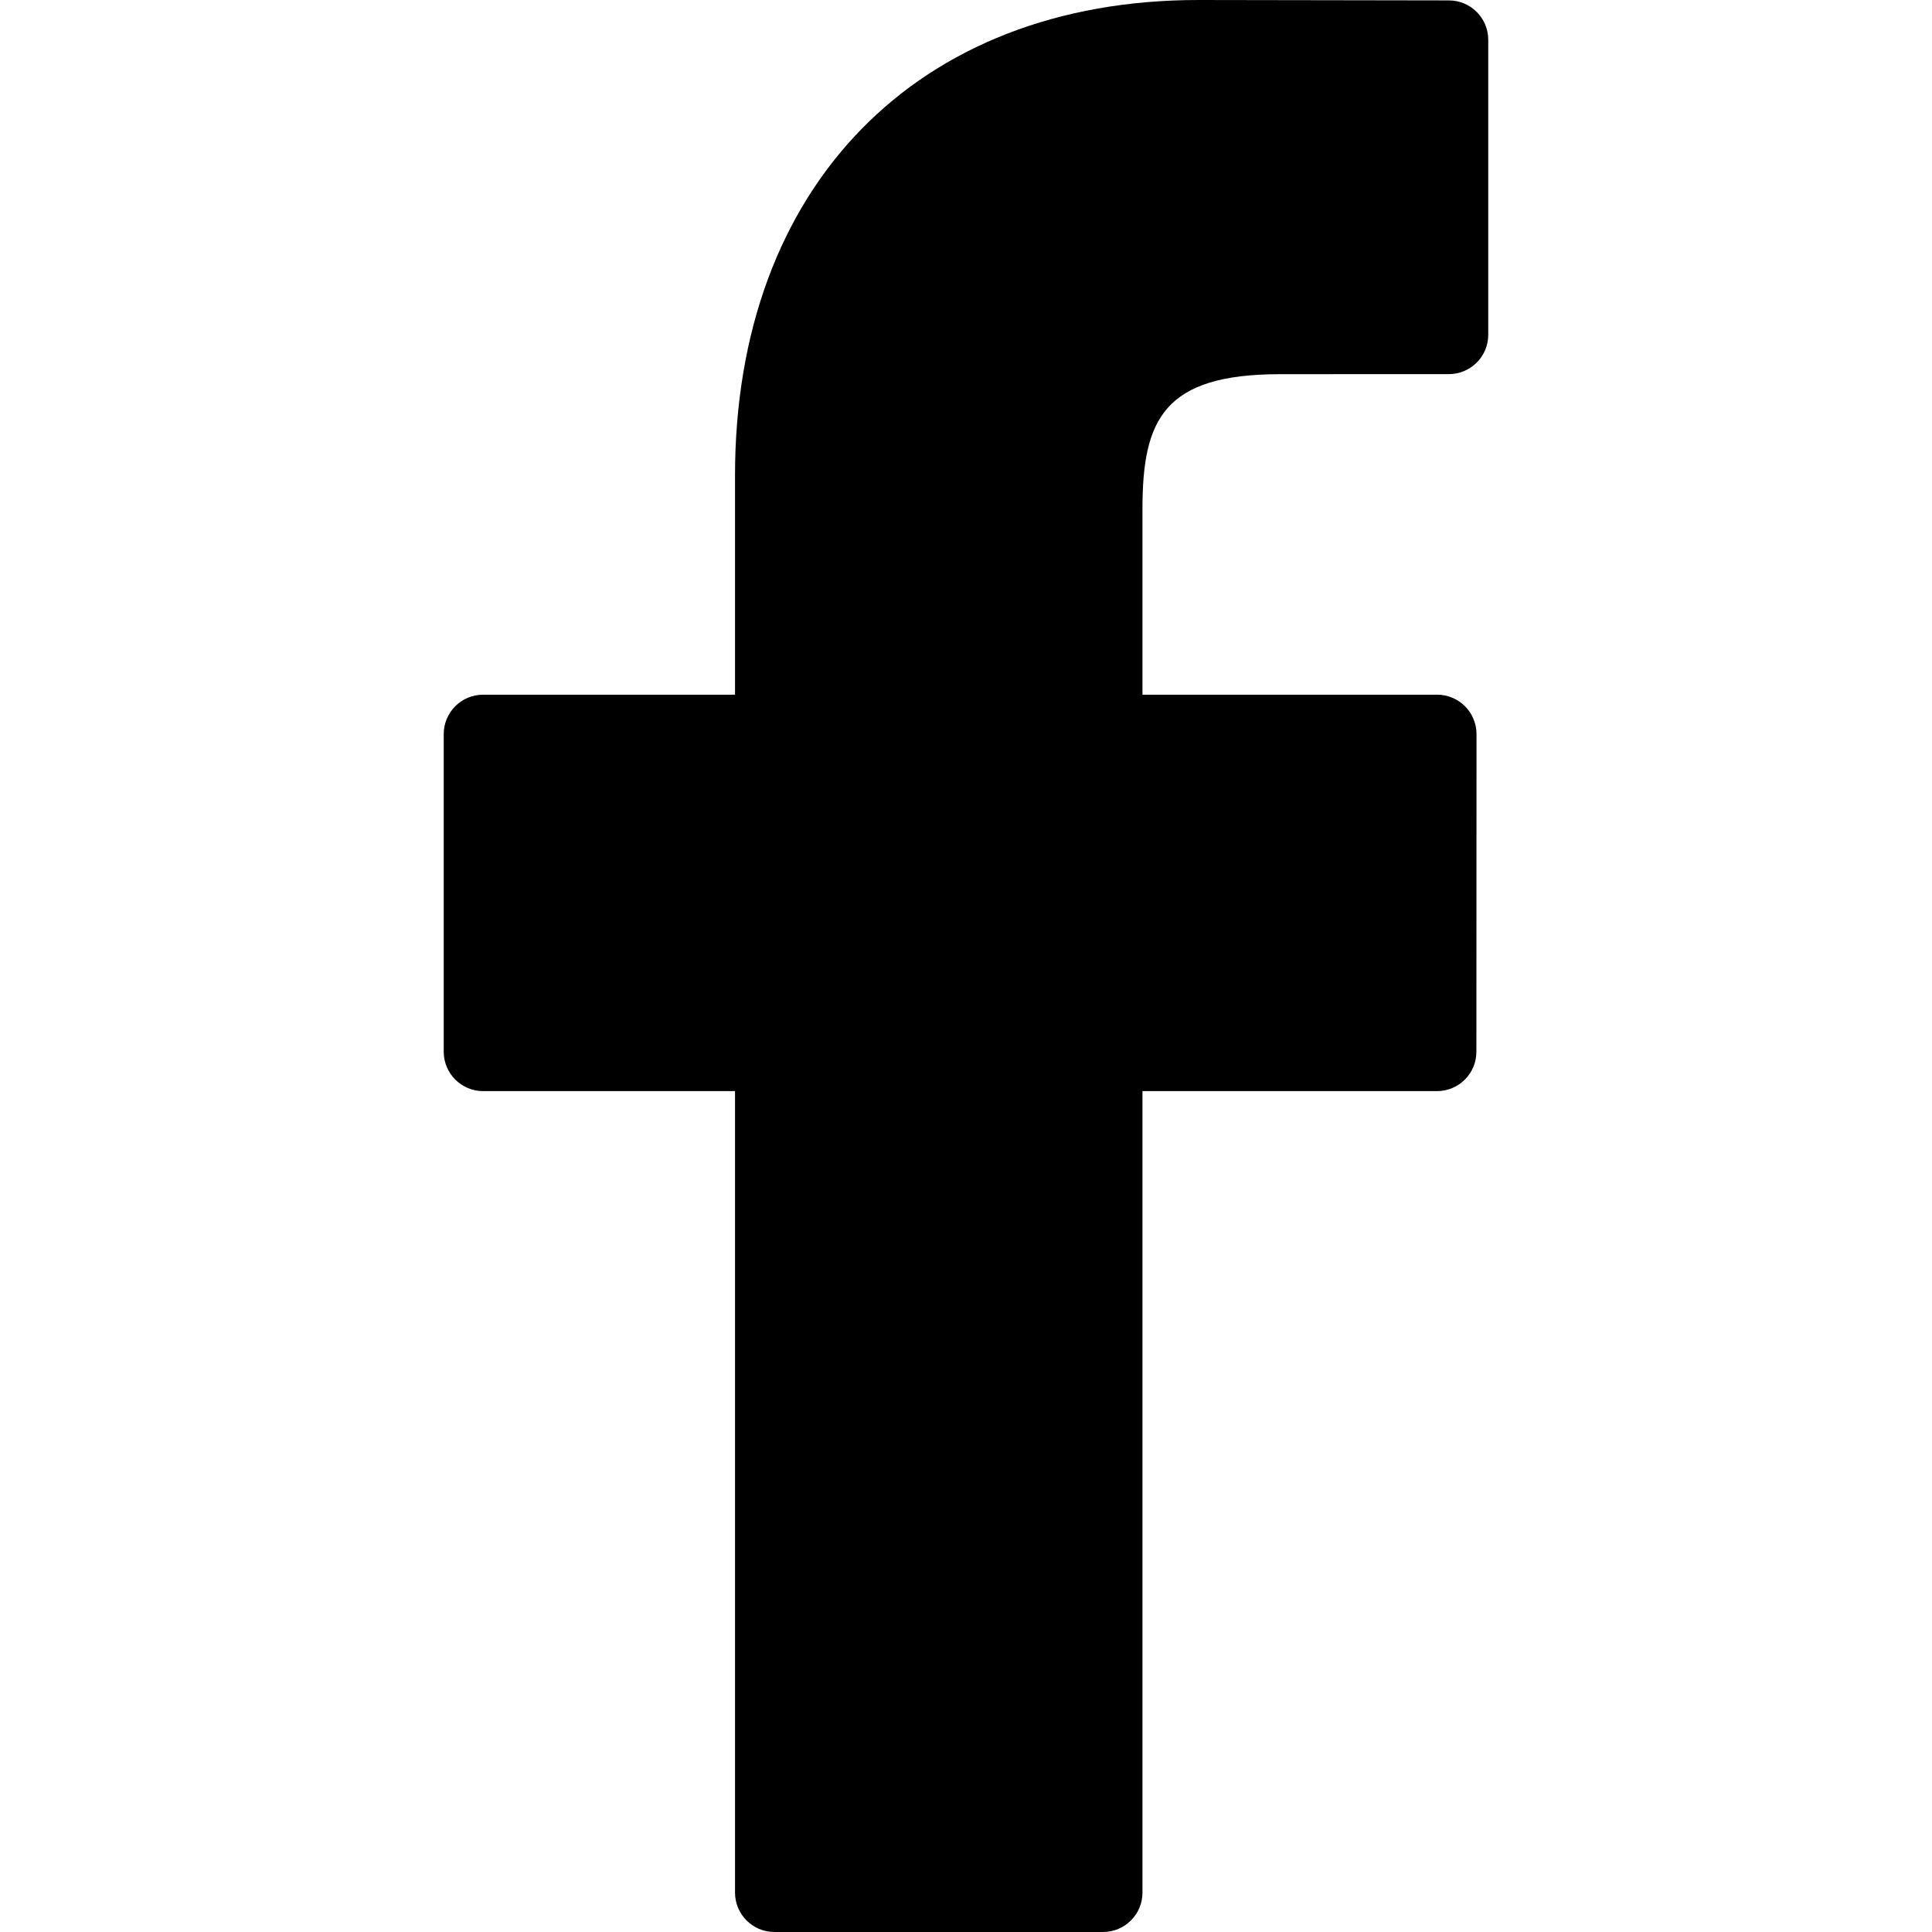
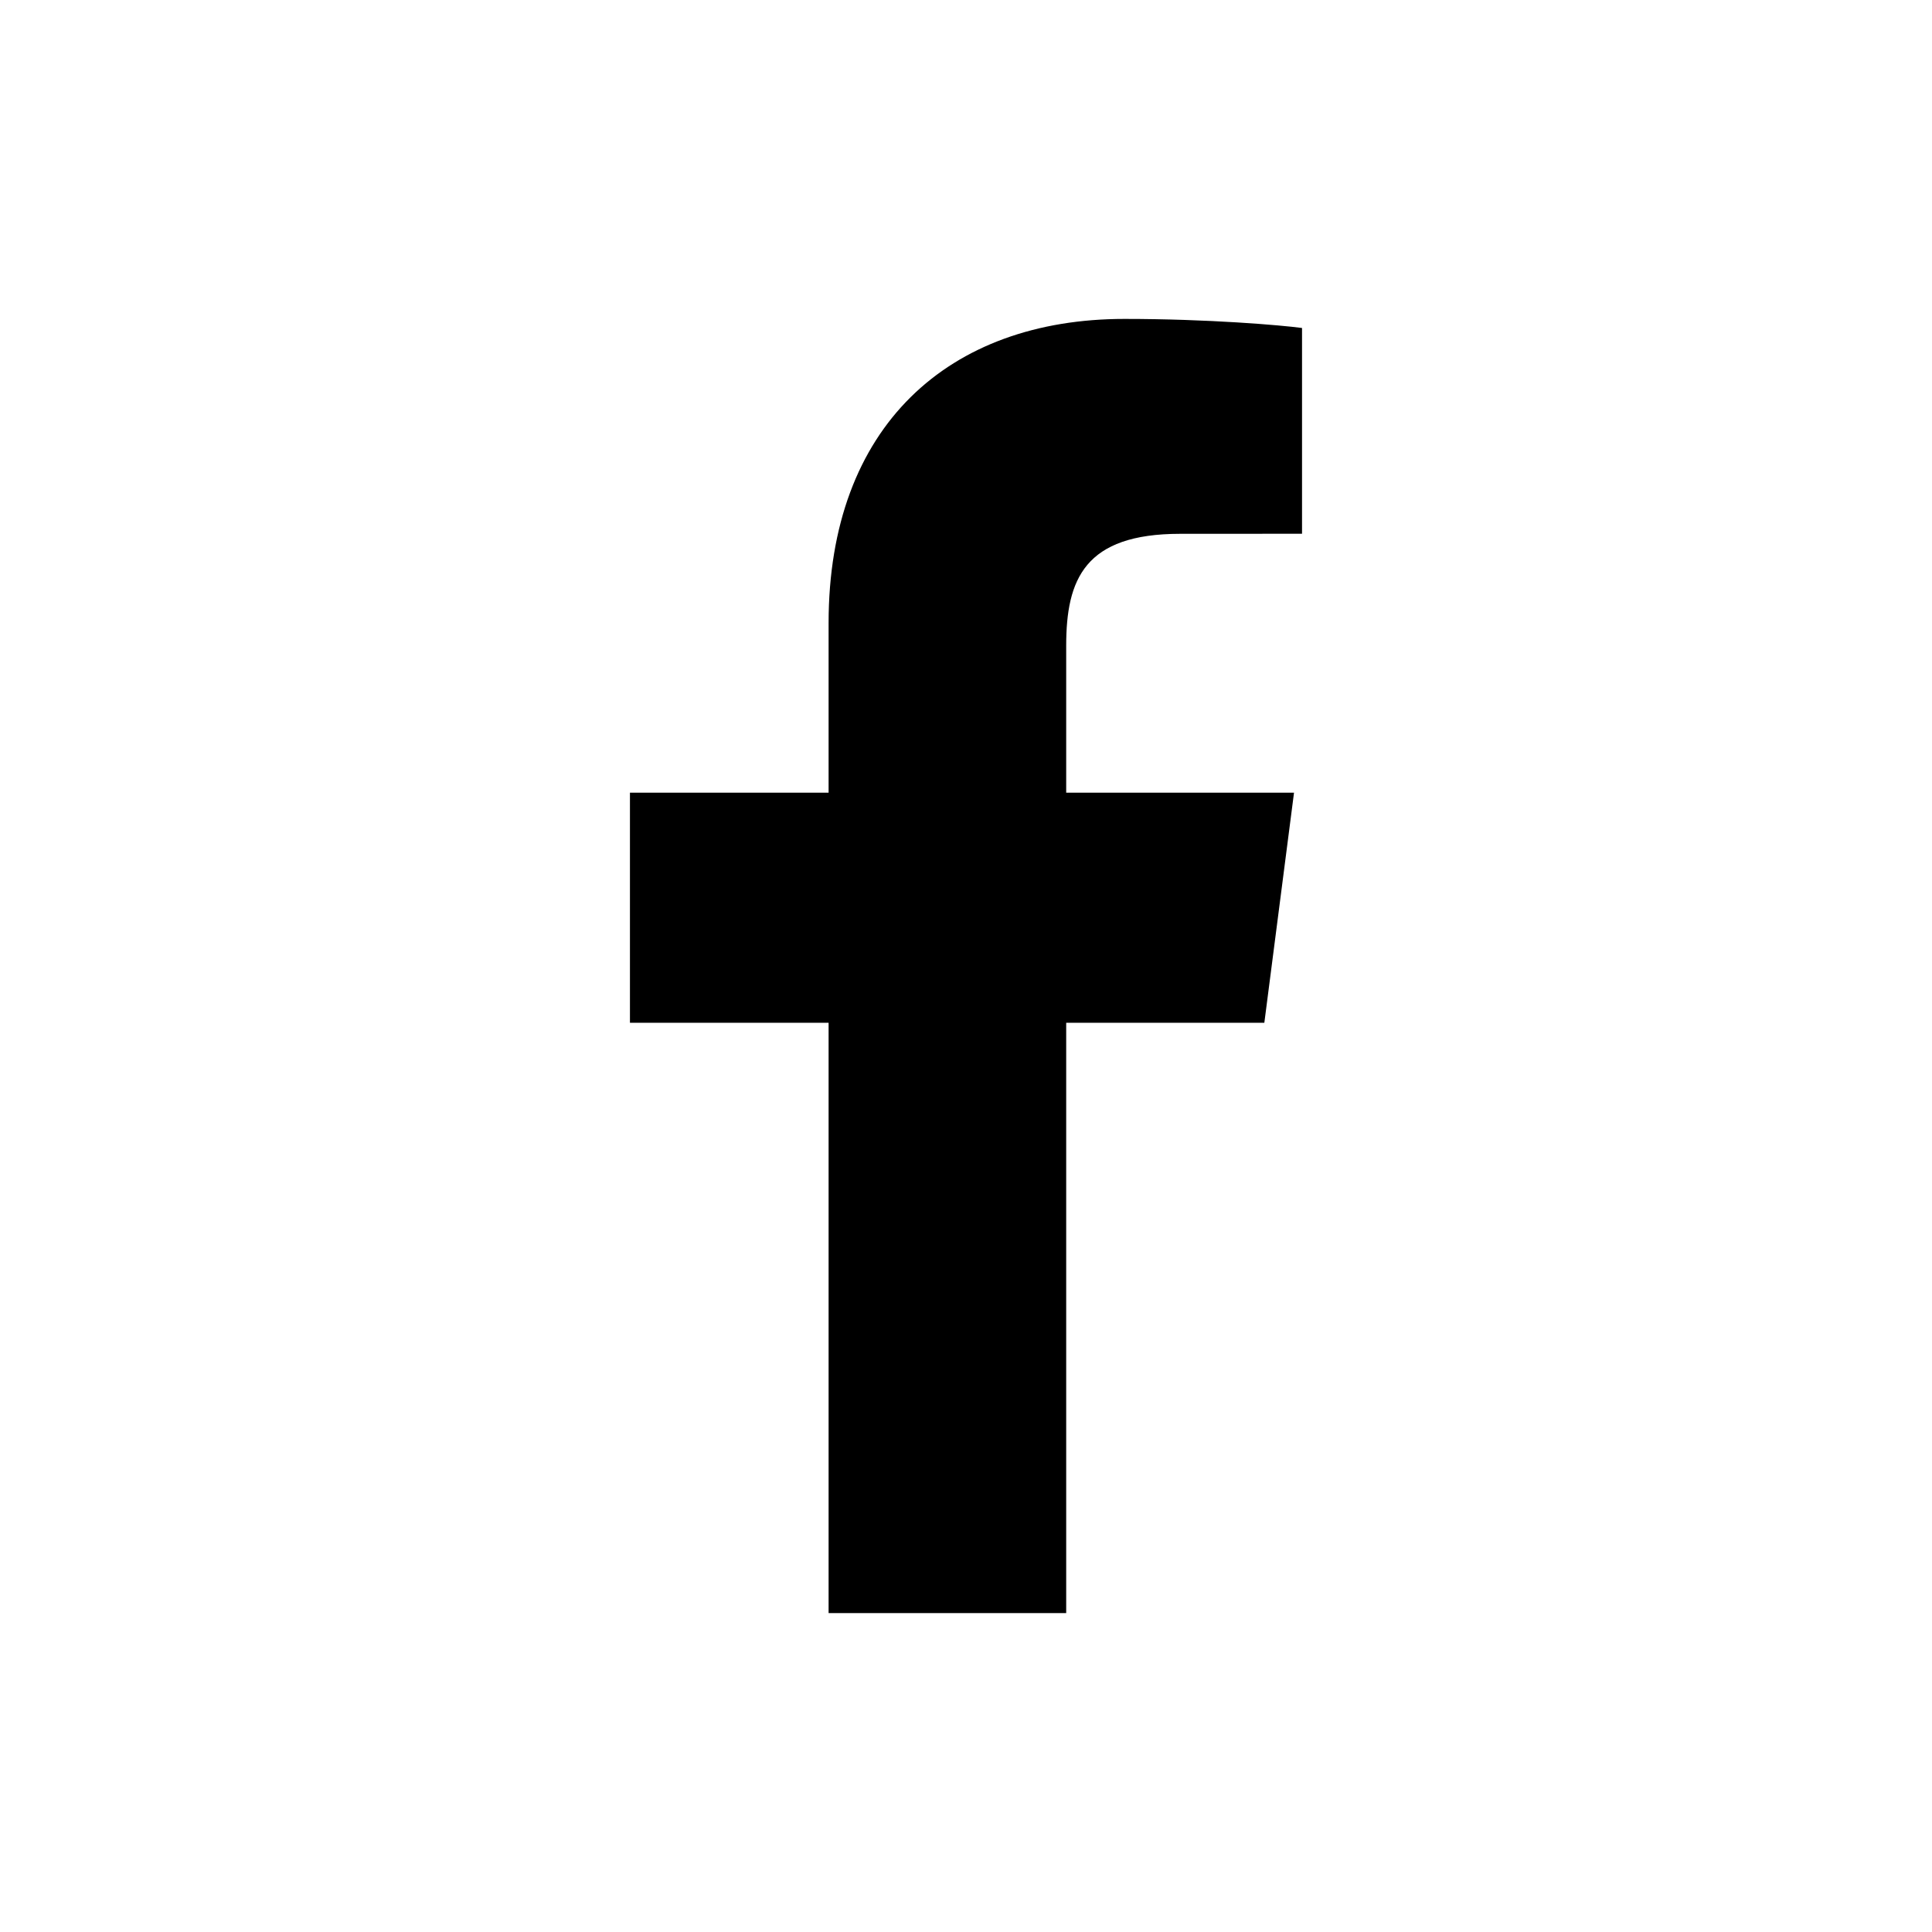
- <svg xmlns="http://www.w3.org/2000/svg" version="1.1" x="0px" y="0px" viewBox="0 0 96.124 96.123" style="enable-background:new 0 0 96.124 96.123;" xml:space="preserve">
-   <path d="M72.089,0.02L59.624,0C45.62,0,36.57,9.285,36.57,23.656v10.907H24.037c-1.083,0-1.96,0.878-1.96,1.961v15.803   c0,1.083,0.878,1.96,1.96,1.96h12.533v39.876c0,1.083,0.877,1.96,1.96,1.96h16.352c1.083,0,1.96-0.878,1.96-1.96V54.287h14.654   c1.083,0,1.96-0.877,1.96-1.96l0.006-15.803c0-0.52-0.207-1.018-0.574-1.386c-0.367-0.368-0.867-0.575-1.387-0.575H56.842v-9.246   c0-4.444,1.059-6.7,6.848-6.7l8.397-0.003c1.082,0,1.959-0.878,1.959-1.96V1.98C74.046,0.899,73.17,0.022,72.089,0.02z" />
+ <svg xmlns="http://www.w3.org/2000/svg" height="100" width="100" version="1.1" viewBox="0 0 100 100">
+   <g>
+     <path style="fill:#000000" d="m55.186 83.493v-30.555h10.256l1.536-11.908h-11.792v-7.603c0-3.448 0.957-5.797 5.901-5.797l6.306-0.003v-10.651c-1.091-0.145-4.834-0.469-9.189-0.469-9.092 0-15.316 5.549-15.316 15.741v8.782h-10.282v11.908h10.282v30.555h12.297z" />
+   </g>
</svg>
